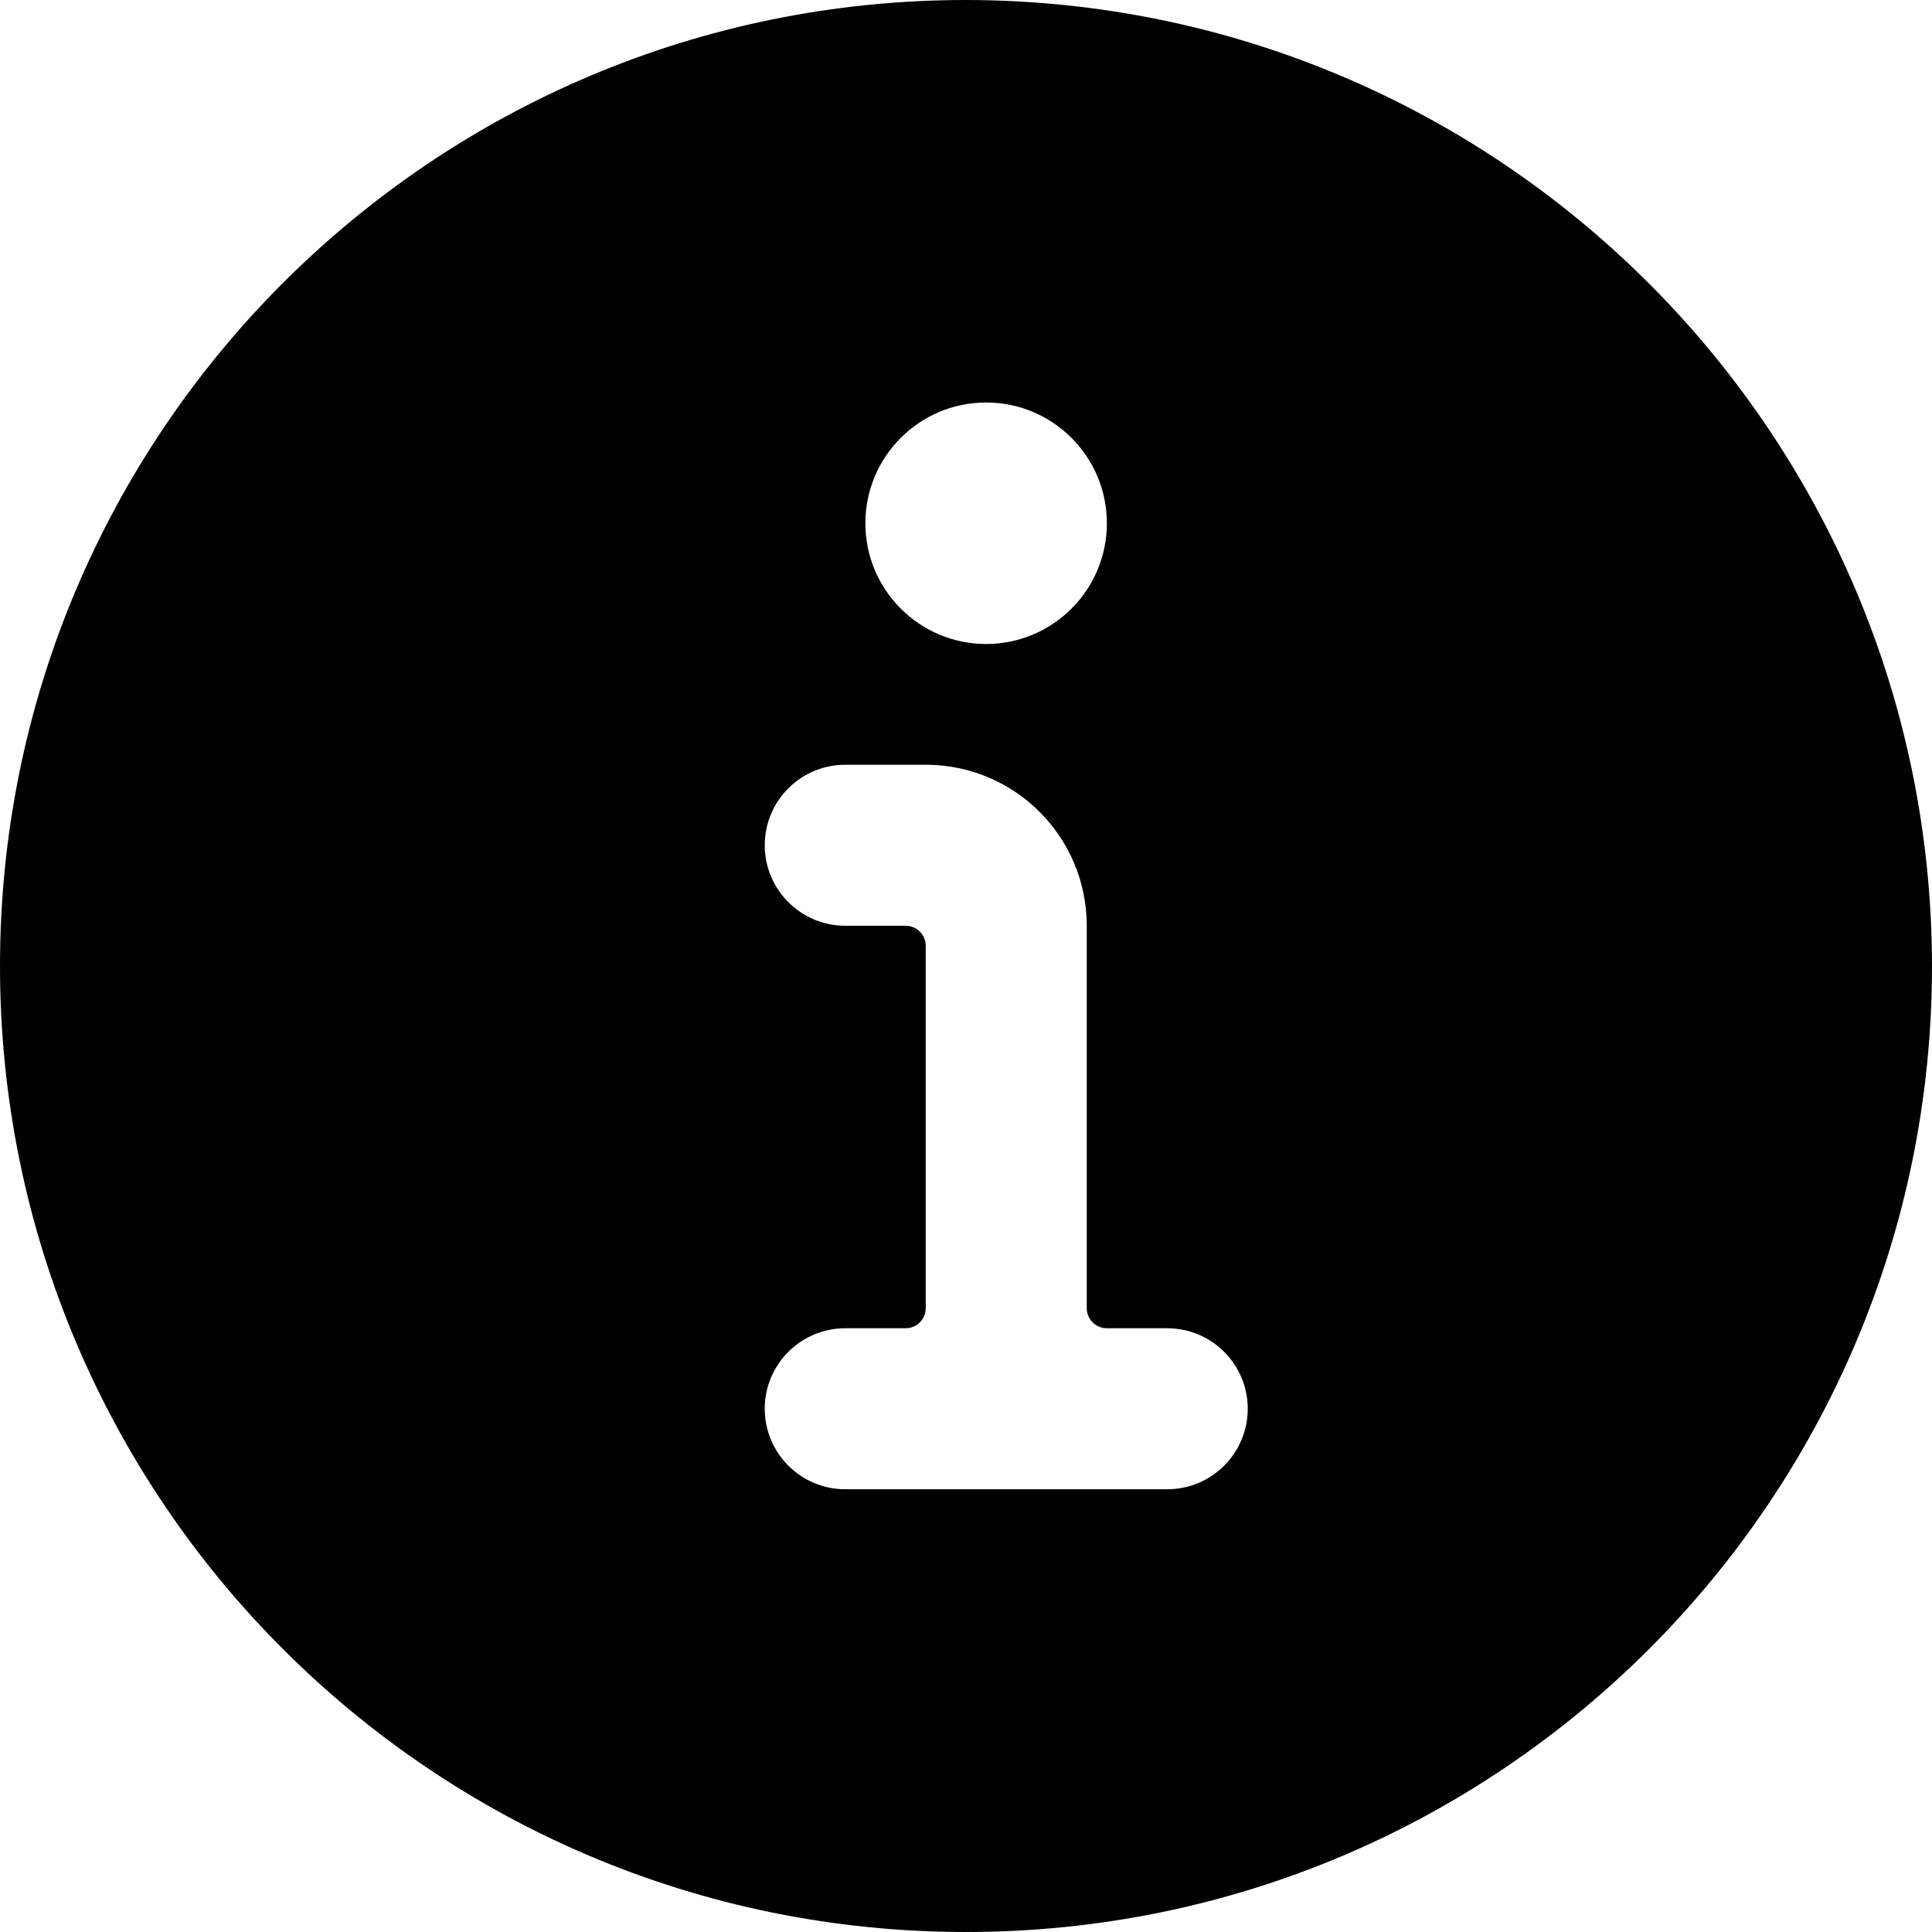
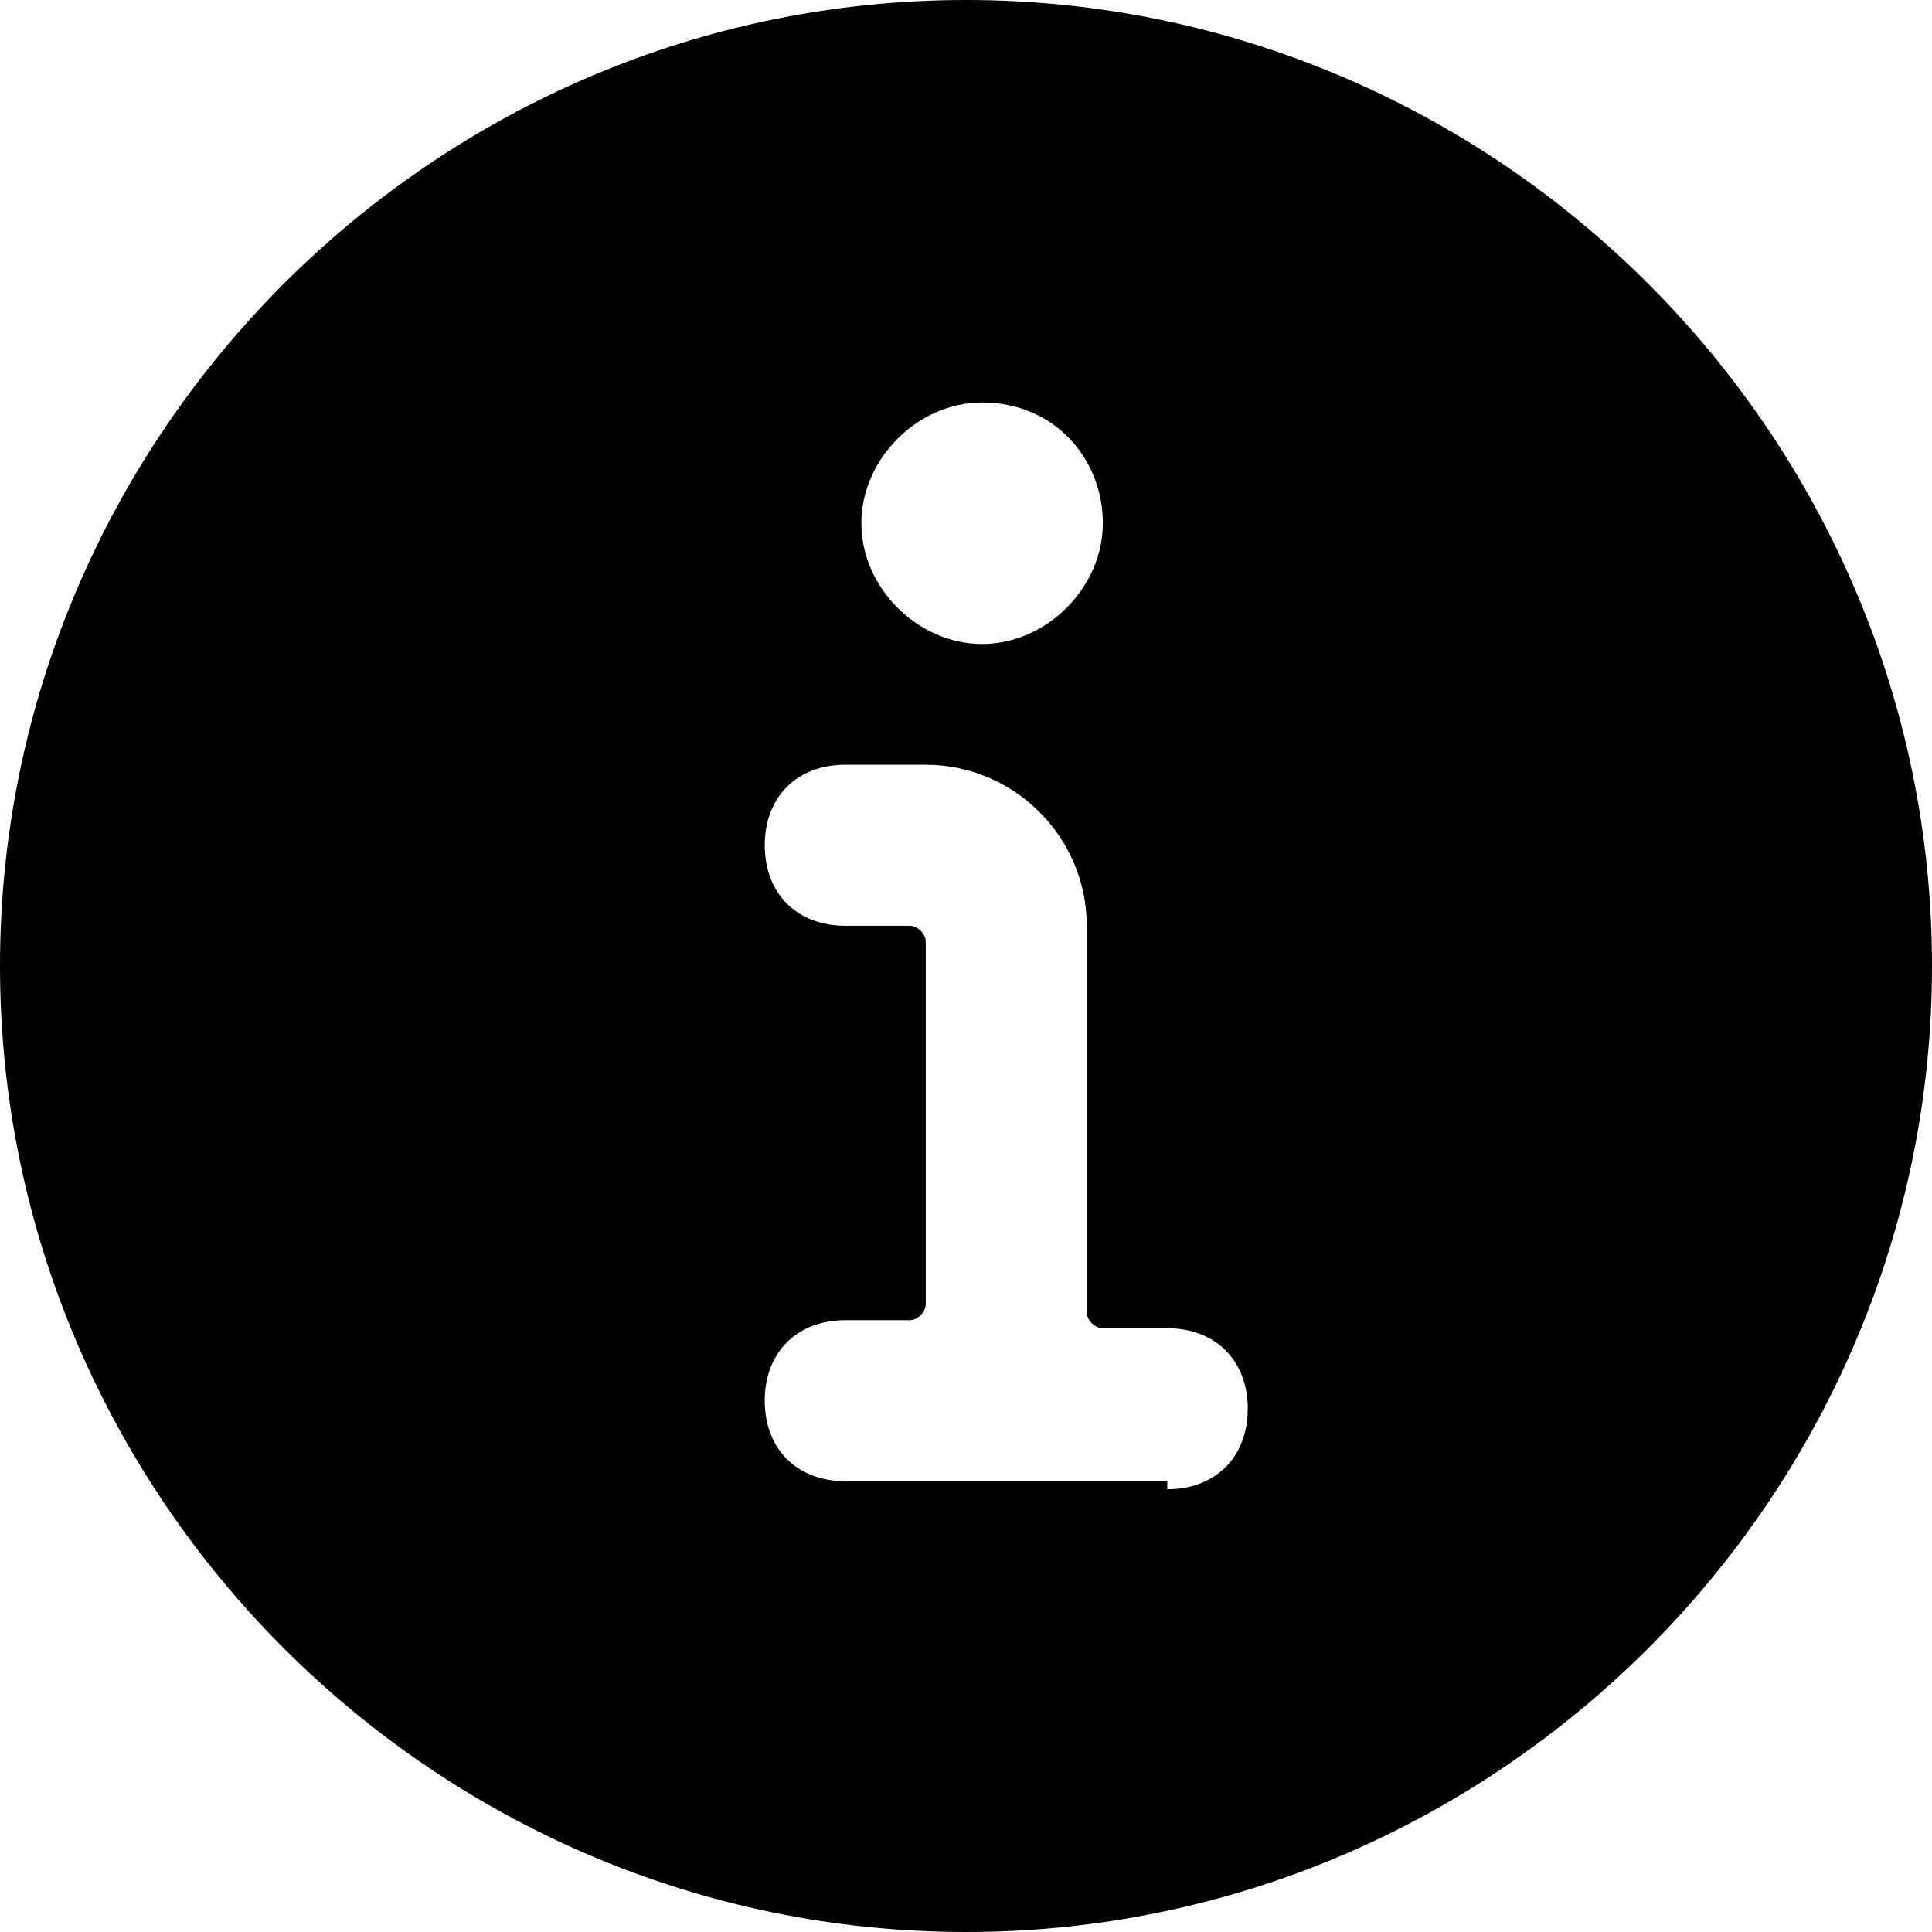
- <svg xmlns="http://www.w3.org/2000/svg" version="1.1" viewBox="0 0 24 24" height="24" width="24">
-   <g transform="matrix(1,0,0,1,0,0)">
-     <path d="M12,0C5.373,0,0,5.373,0,12s5.373,12,12,12s12-5.373,12-12C23.993,5.376,18.624,0.007,12,0z M12.25,5 c0.828,0,1.5,0.672,1.5,1.5S13.078,8,12.25,8s-1.5-0.672-1.5-1.5S11.422,5,12.25,5z M14.5,18.5h-4c-0.552,0-1-0.448-1-1 s0.448-1,1-1h0.75c0.138,0,0.25-0.112,0.25-0.25v-4.5c0-0.138-0.112-0.25-0.25-0.25H10.5c-0.552,0-1-0.448-1-1s0.448-1,1-1h1 c1.105,0,2,0.895,2,2v4.75c0,0.138,0.112,0.25,0.25,0.25h0.75c0.552,0,1,0.448,1,1S15.052,18.5,14.5,18.5z" stroke="none" fill="#000000" stroke-width="0" stroke-linecap="round" stroke-linejoin="round" />
-   </g>
+ <svg xmlns="http://www.w3.org/2000/svg" version="1.1" x="0px" y="0px" viewBox="0 0 24 24">
+   <path fill="#000000" d="M12,0c6.6,0,12,5.4,12,12c0,6.6-5.4,12-12,12S0,18.6,0,12S5.4,0,12,0z M12.2,5c-0.8,0-1.5,0.7-1.5,1.5S11.4,8,12.2,8 s1.5-0.7,1.5-1.5S13.1,5,12.2,5z M14.5,18.5c0.6,0,1-0.4,1-1s-0.4-1-1-1h-0.8c-0.1,0-0.2-0.1-0.2-0.2v-4.8c0-1.1-0.9-2-2-2h-1 c-0.6,0-1,0.4-1,1s0.4,1,1,1h0.8c0.1,0,0.2,0.1,0.2,0.2v4.5c0,0.1-0.1,0.2-0.2,0.2h-0.8c-0.6,0-1,0.4-1,1s0.4,1,1,1H14.5z" />
+   <path class="inner" fill="transparent" d="M12.2,5c-0.8,0-1.5,0.7-1.5,1.5S11.4,8,12.2,8s1.5-0.7,1.5-1.5S13.1,5,12.2,5z M14.5,18.5c0.6,0,1-0.4,1-1s-0.4-1-1-1h-0.8 c-0.1,0-0.2-0.1-0.2-0.2v-4.8c0-1.1-0.9-2-2-2h-1c-0.6,0-1,0.4-1,1s0.4,1,1,1h0.8c0.1,0,0.2,0.1,0.2,0.2v4.5c0,0.1-0.1,0.2-0.2,0.2 h-0.8c-0.6,0-1,0.4-1,1s0.4,1,1,1H14.5z" />
</svg>
